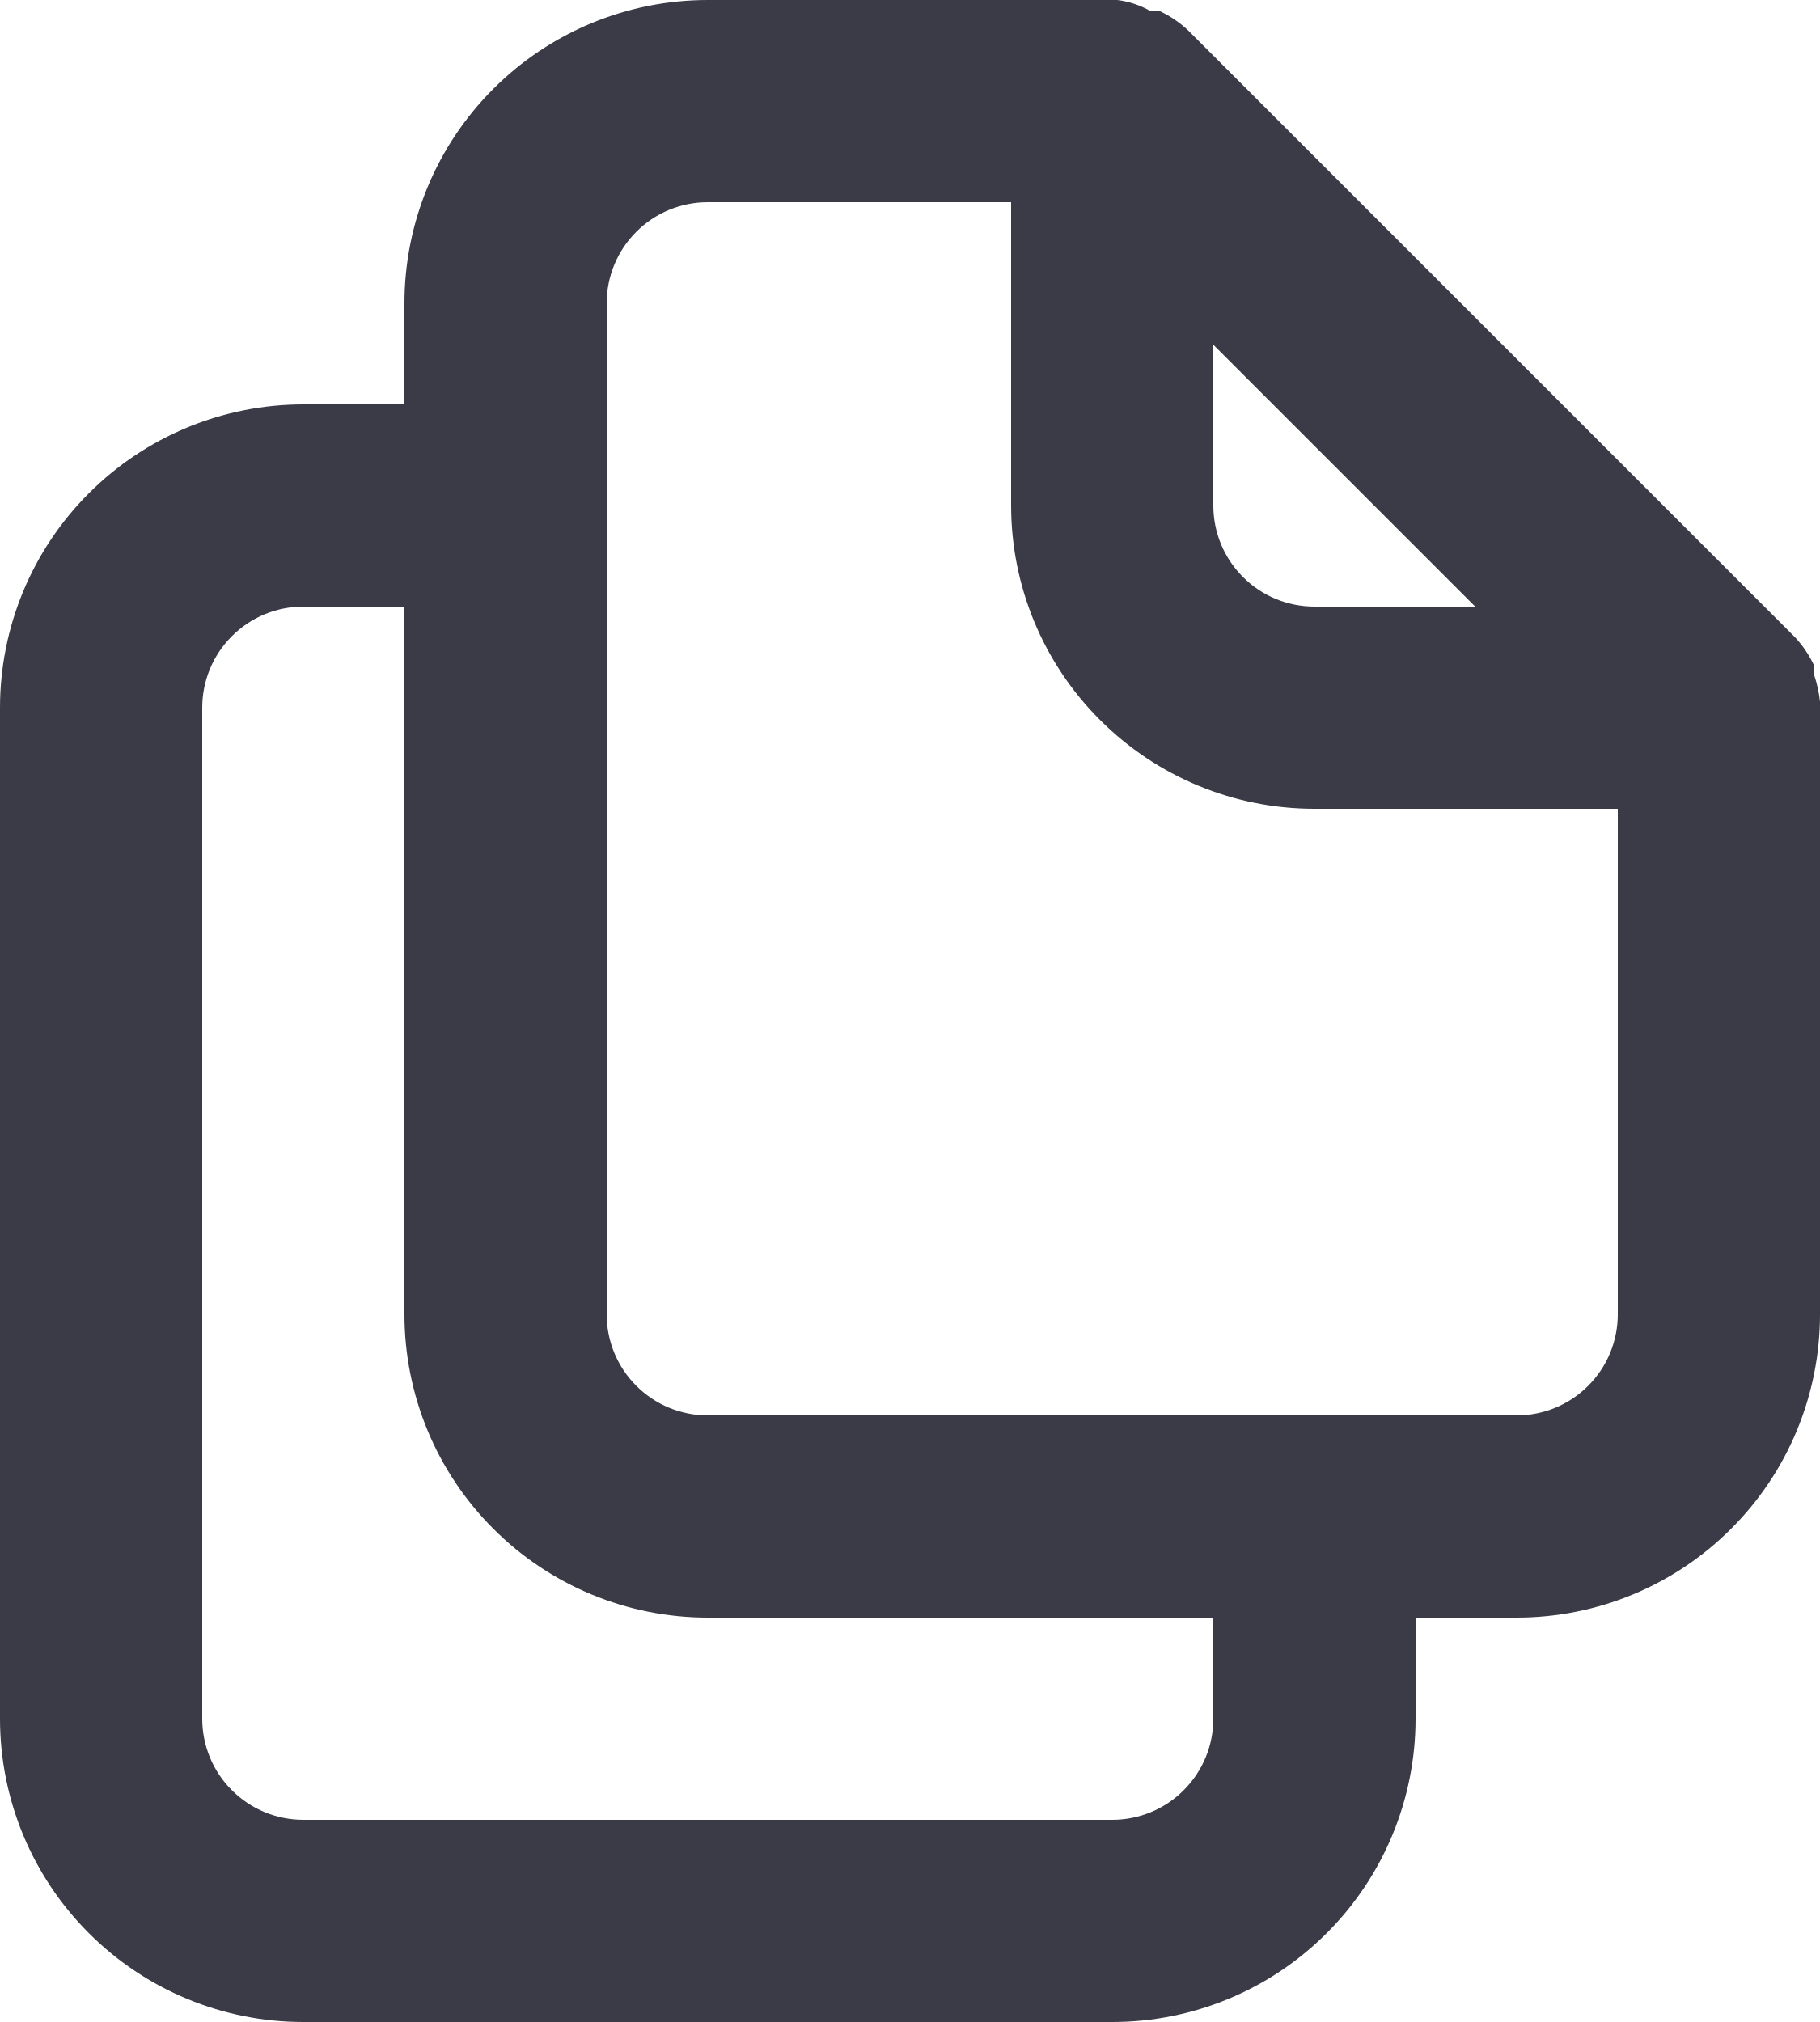
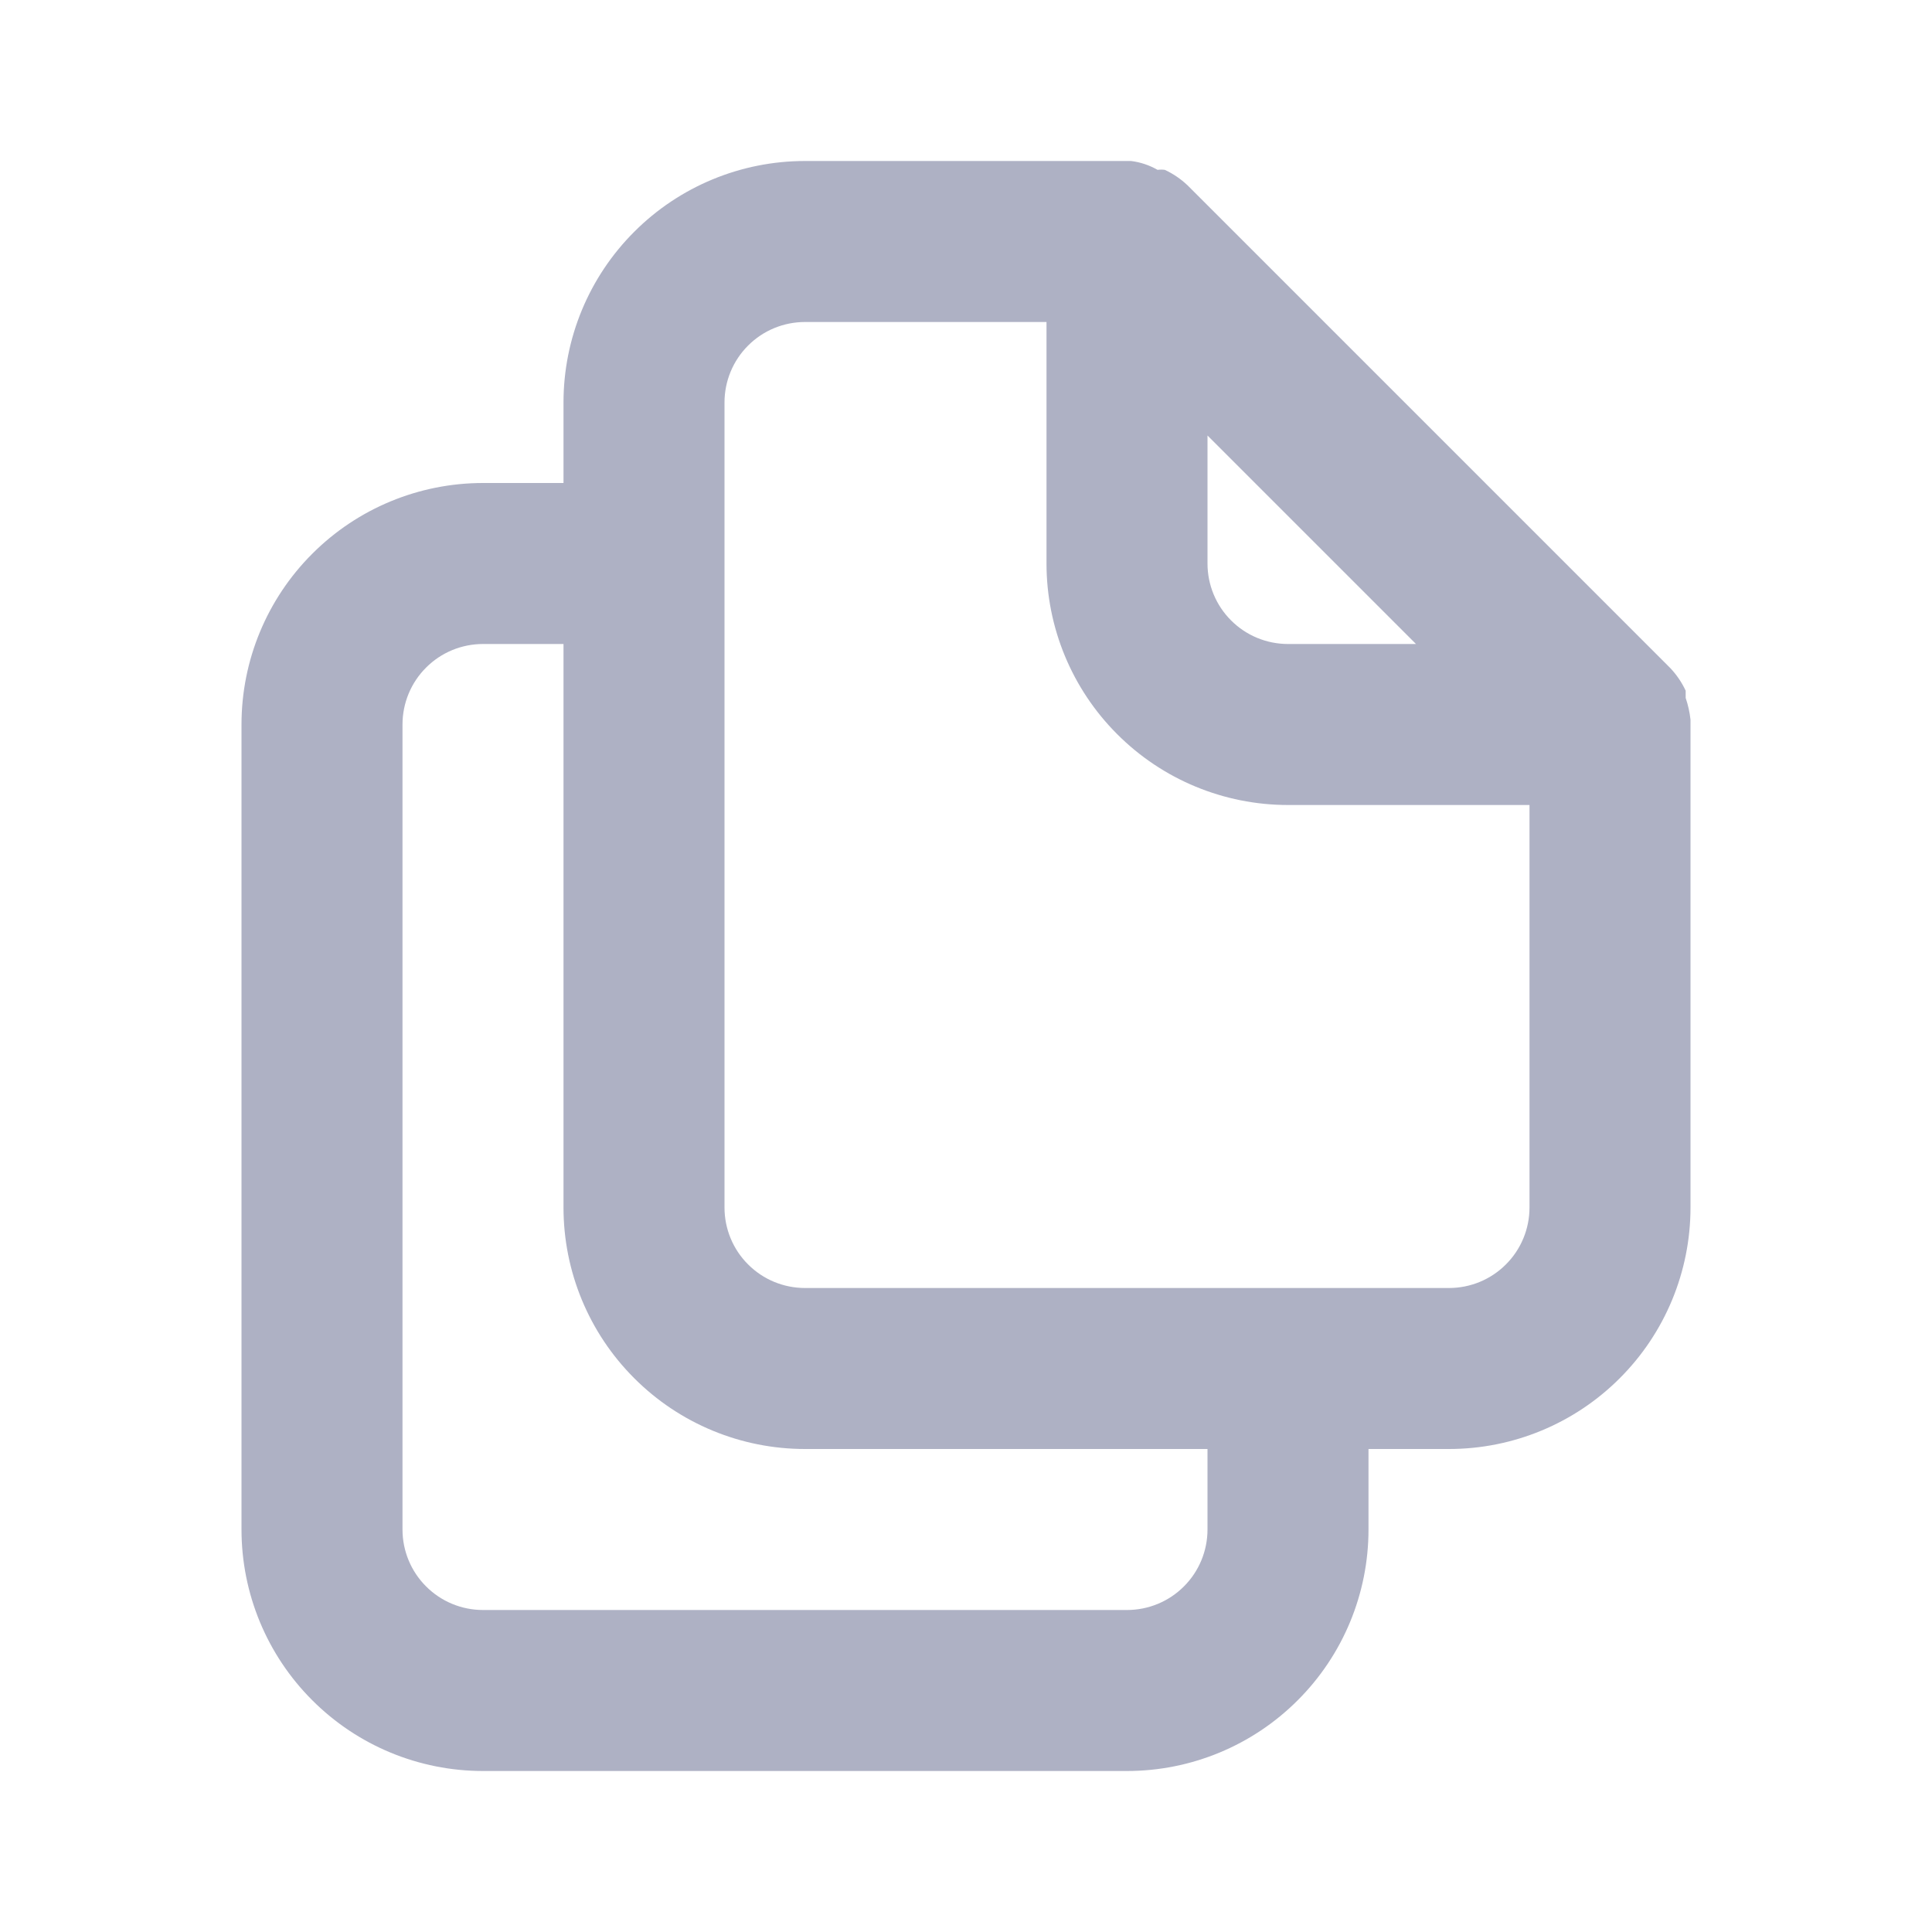
- <svg xmlns="http://www.w3.org/2000/svg" width="18" height="20" viewBox="0 0 18 20" fill="none">
-   <path d="M18 6.94C17.99 6.848 17.97 6.758 17.94 6.67V6.58C17.892 6.477 17.828 6.383 17.75 6.3L11.75 0.3C11.667 0.222 11.573 0.158 11.47 0.11C11.44 0.106 11.41 0.106 11.38 0.11C11.278 0.052 11.166 0.014 11.05 0H7C6.204 0 5.441 0.316 4.879 0.879C4.316 1.441 4 2.204 4 3V4H3C2.204 4 1.441 4.316 0.879 4.879C0.316 5.441 0 6.204 0 7V17C0 17.796 0.316 18.559 0.879 19.121C1.441 19.684 2.204 20 3 20H11C11.796 20 12.559 19.684 13.121 19.121C13.684 18.559 14 17.796 14 17V16H15C15.796 16 16.559 15.684 17.121 15.121C17.684 14.559 18 13.796 18 13V7V6.94ZM12 3.41L14.59 6H13C12.735 6 12.48 5.895 12.293 5.707C12.105 5.52 12 5.265 12 5V3.41ZM12 17C12 17.265 11.895 17.52 11.707 17.707C11.52 17.895 11.265 18 11 18H3C2.735 18 2.48 17.895 2.293 17.707C2.105 17.52 2 17.265 2 17V7C2 6.735 2.105 6.48 2.293 6.293C2.48 6.105 2.735 6 3 6H4V13C4 13.796 4.316 14.559 4.879 15.121C5.441 15.684 6.204 16 7 16H12V17ZM16 13C16 13.265 15.895 13.52 15.707 13.707C15.52 13.895 15.265 14 15 14H7C6.735 14 6.48 13.895 6.293 13.707C6.105 13.52 6 13.265 6 13V3C6 2.735 6.105 2.48 6.293 2.293C6.48 2.105 6.735 2 7 2H10V5C10 5.796 10.316 6.559 10.879 7.121C11.441 7.684 12.204 8 13 8H16V13Z" fill="#3A3B46" />
+ <svg xmlns="http://www.w3.org/2000/svg" width="24" height="24" viewBox="0 0 24 24" fill="none">
+   <path d="M21 8.94C20.99 8.848 20.97 8.758 20.94 8.67V8.58C20.892 8.477 20.828 8.383 20.75 8.3L14.75 2.3C14.667 2.222 14.573 2.158 14.47 2.11C14.44 2.106 14.41 2.106 14.38 2.11C14.278 2.052 14.166 2.014 14.05 2H10C9.204 2 8.441 2.316 7.879 2.879C7.316 3.441 7 4.204 7 5V6H6C5.204 6 4.441 6.316 3.879 6.879C3.316 7.441 3 8.204 3 9V19C3 19.796 3.316 20.559 3.879 21.121C4.441 21.684 5.204 22 6 22H14C14.796 22 15.559 21.684 16.121 21.121C16.684 20.559 17 19.796 17 19V18H18C18.796 18 19.559 17.684 20.121 17.121C20.684 16.559 21 15.796 21 15V9V8.94ZM15 5.41L17.59 8H16C15.735 8 15.48 7.895 15.293 7.707C15.105 7.52 15 7.265 15 7V5.41ZM15 19C15 19.265 14.895 19.52 14.707 19.707C14.52 19.895 14.265 20 14 20H6C5.735 20 5.48 19.895 5.293 19.707C5.105 19.52 5 19.265 5 19V9C5 8.735 5.105 8.48 5.293 8.293C5.48 8.105 5.735 8 6 8H7V15C7 15.796 7.316 16.559 7.879 17.121C8.441 17.684 9.204 18 10 18H15V19ZM19 15C19 15.265 18.895 15.52 18.707 15.707C18.52 15.895 18.265 16 18 16H10C9.735 16 9.48 15.895 9.293 15.707C9.105 15.52 9 15.265 9 15V5C9 4.735 9.105 4.48 9.293 4.293C9.48 4.105 9.735 4 10 4H13V7C13 7.796 13.316 8.559 13.879 9.121C14.441 9.684 15.204 10 16 10H19V15Z" fill="#AEB1C4" />
</svg>
